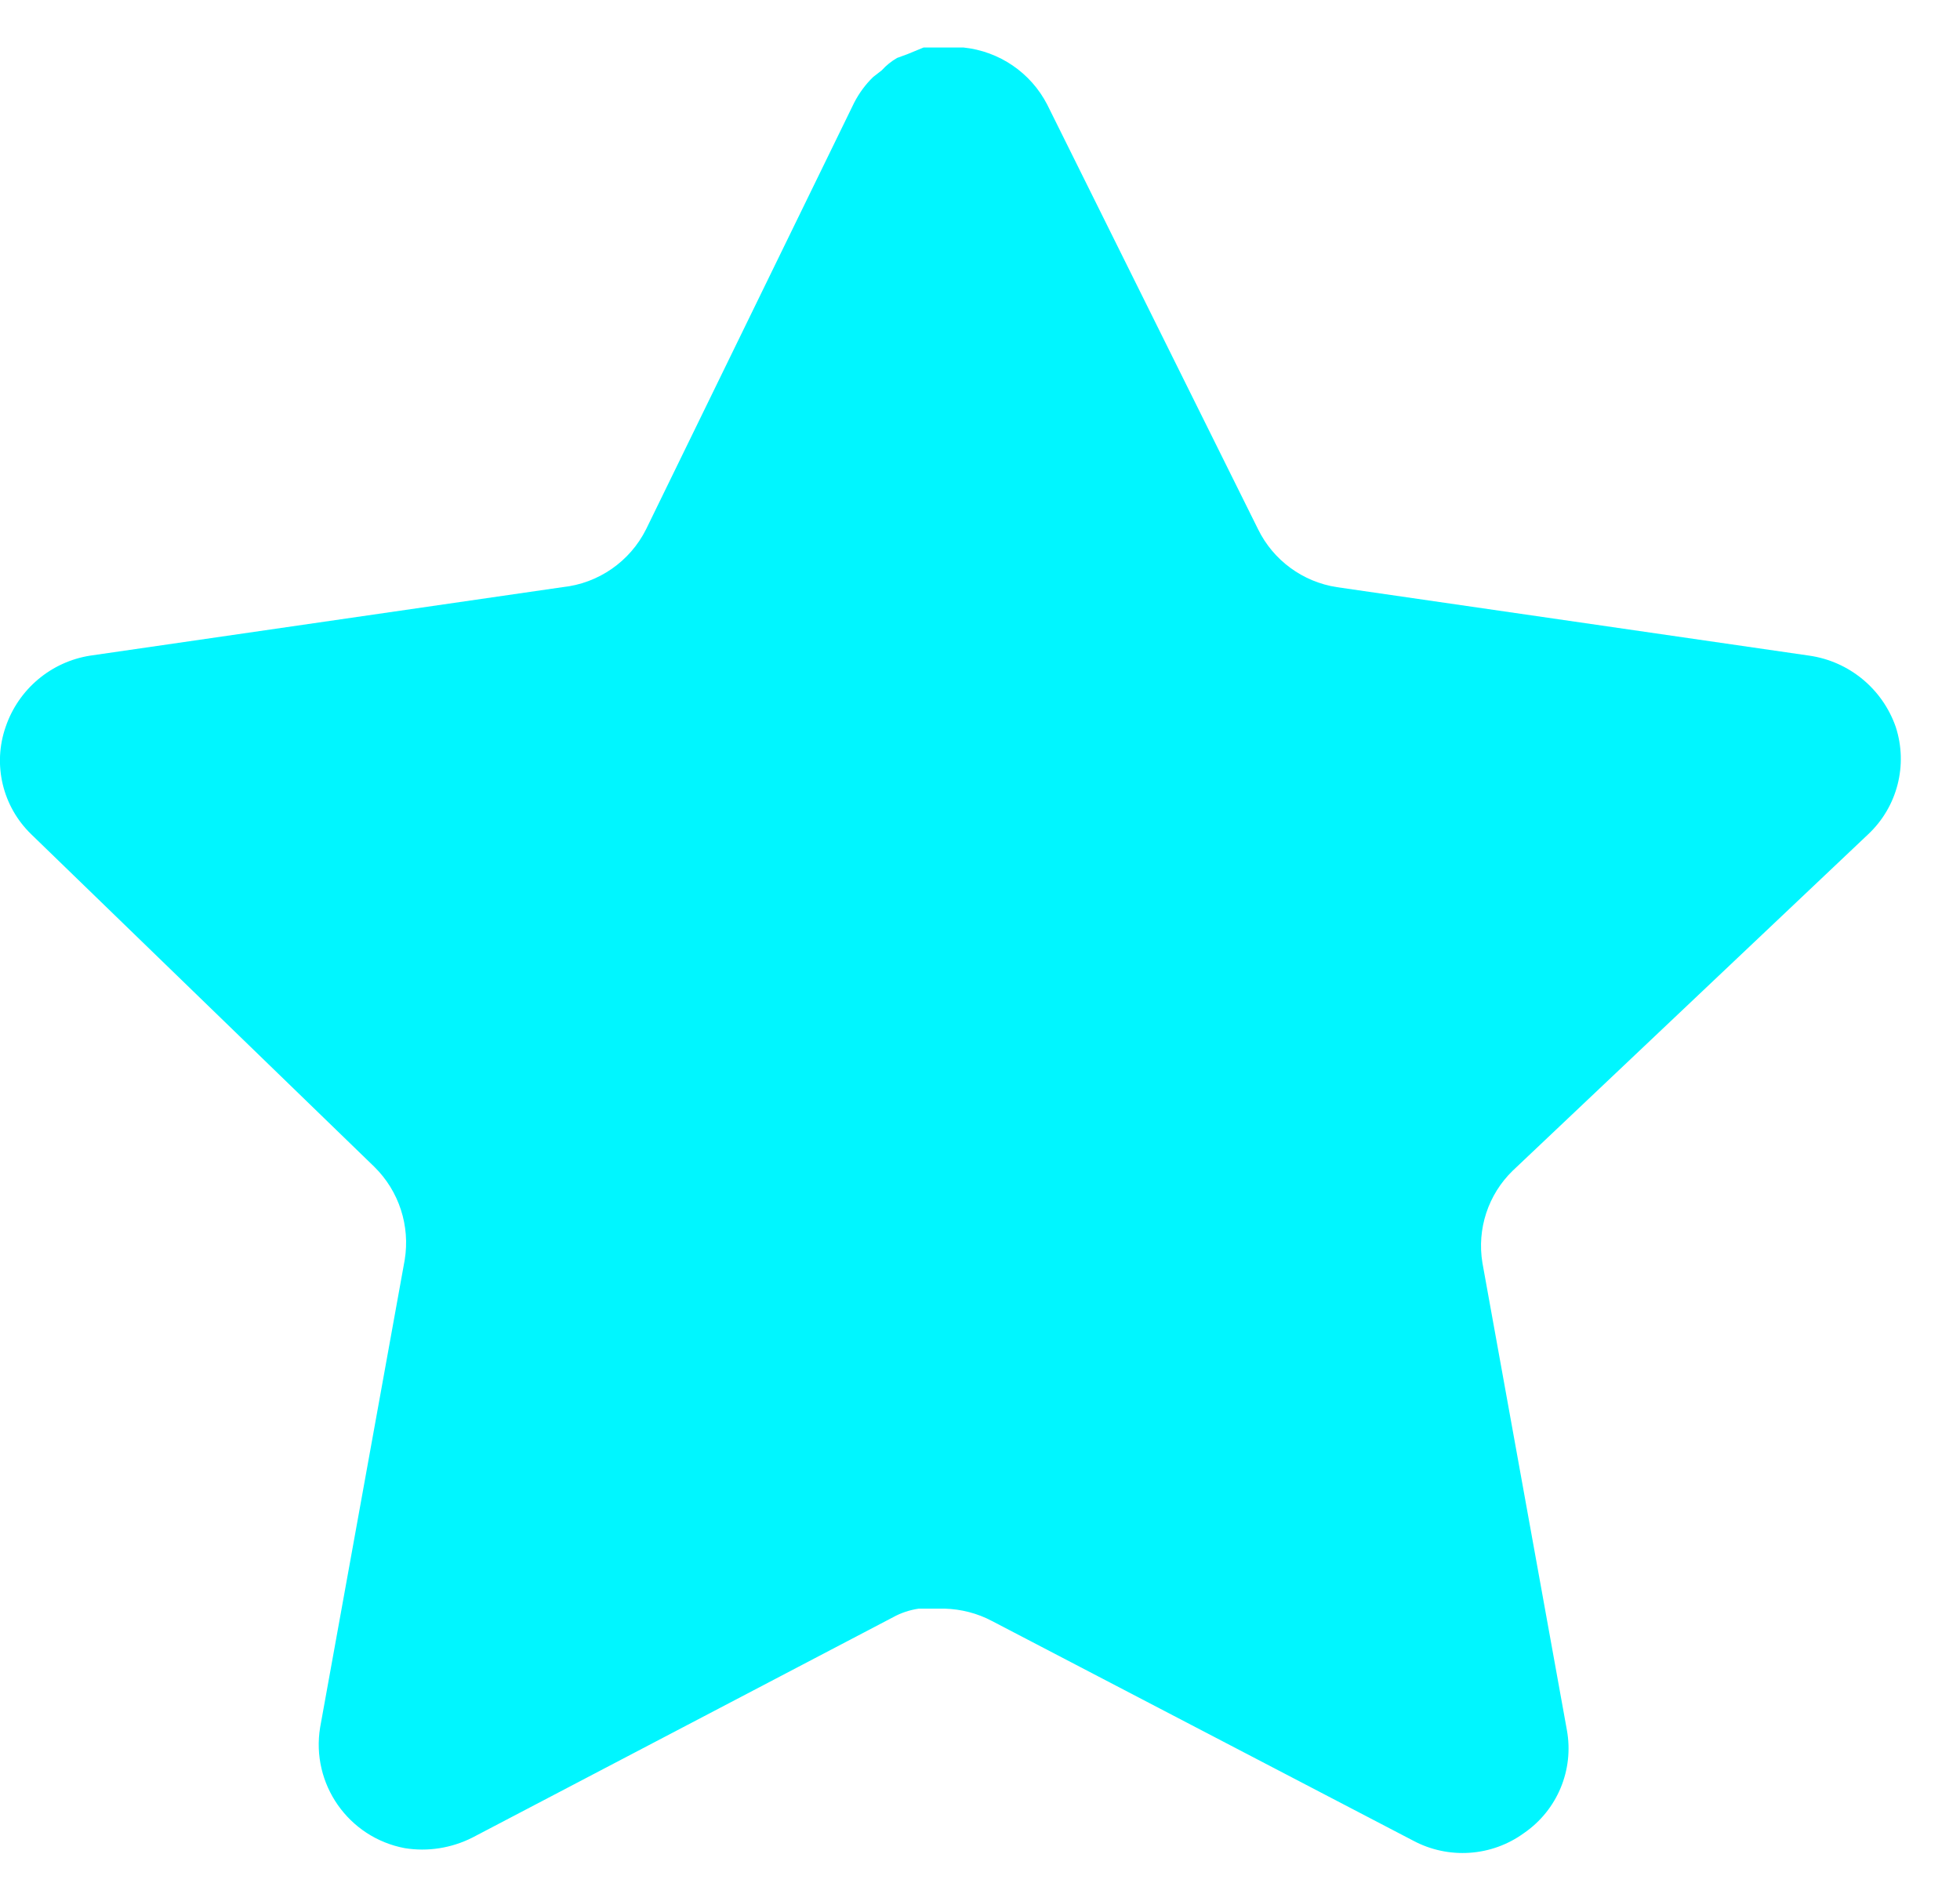
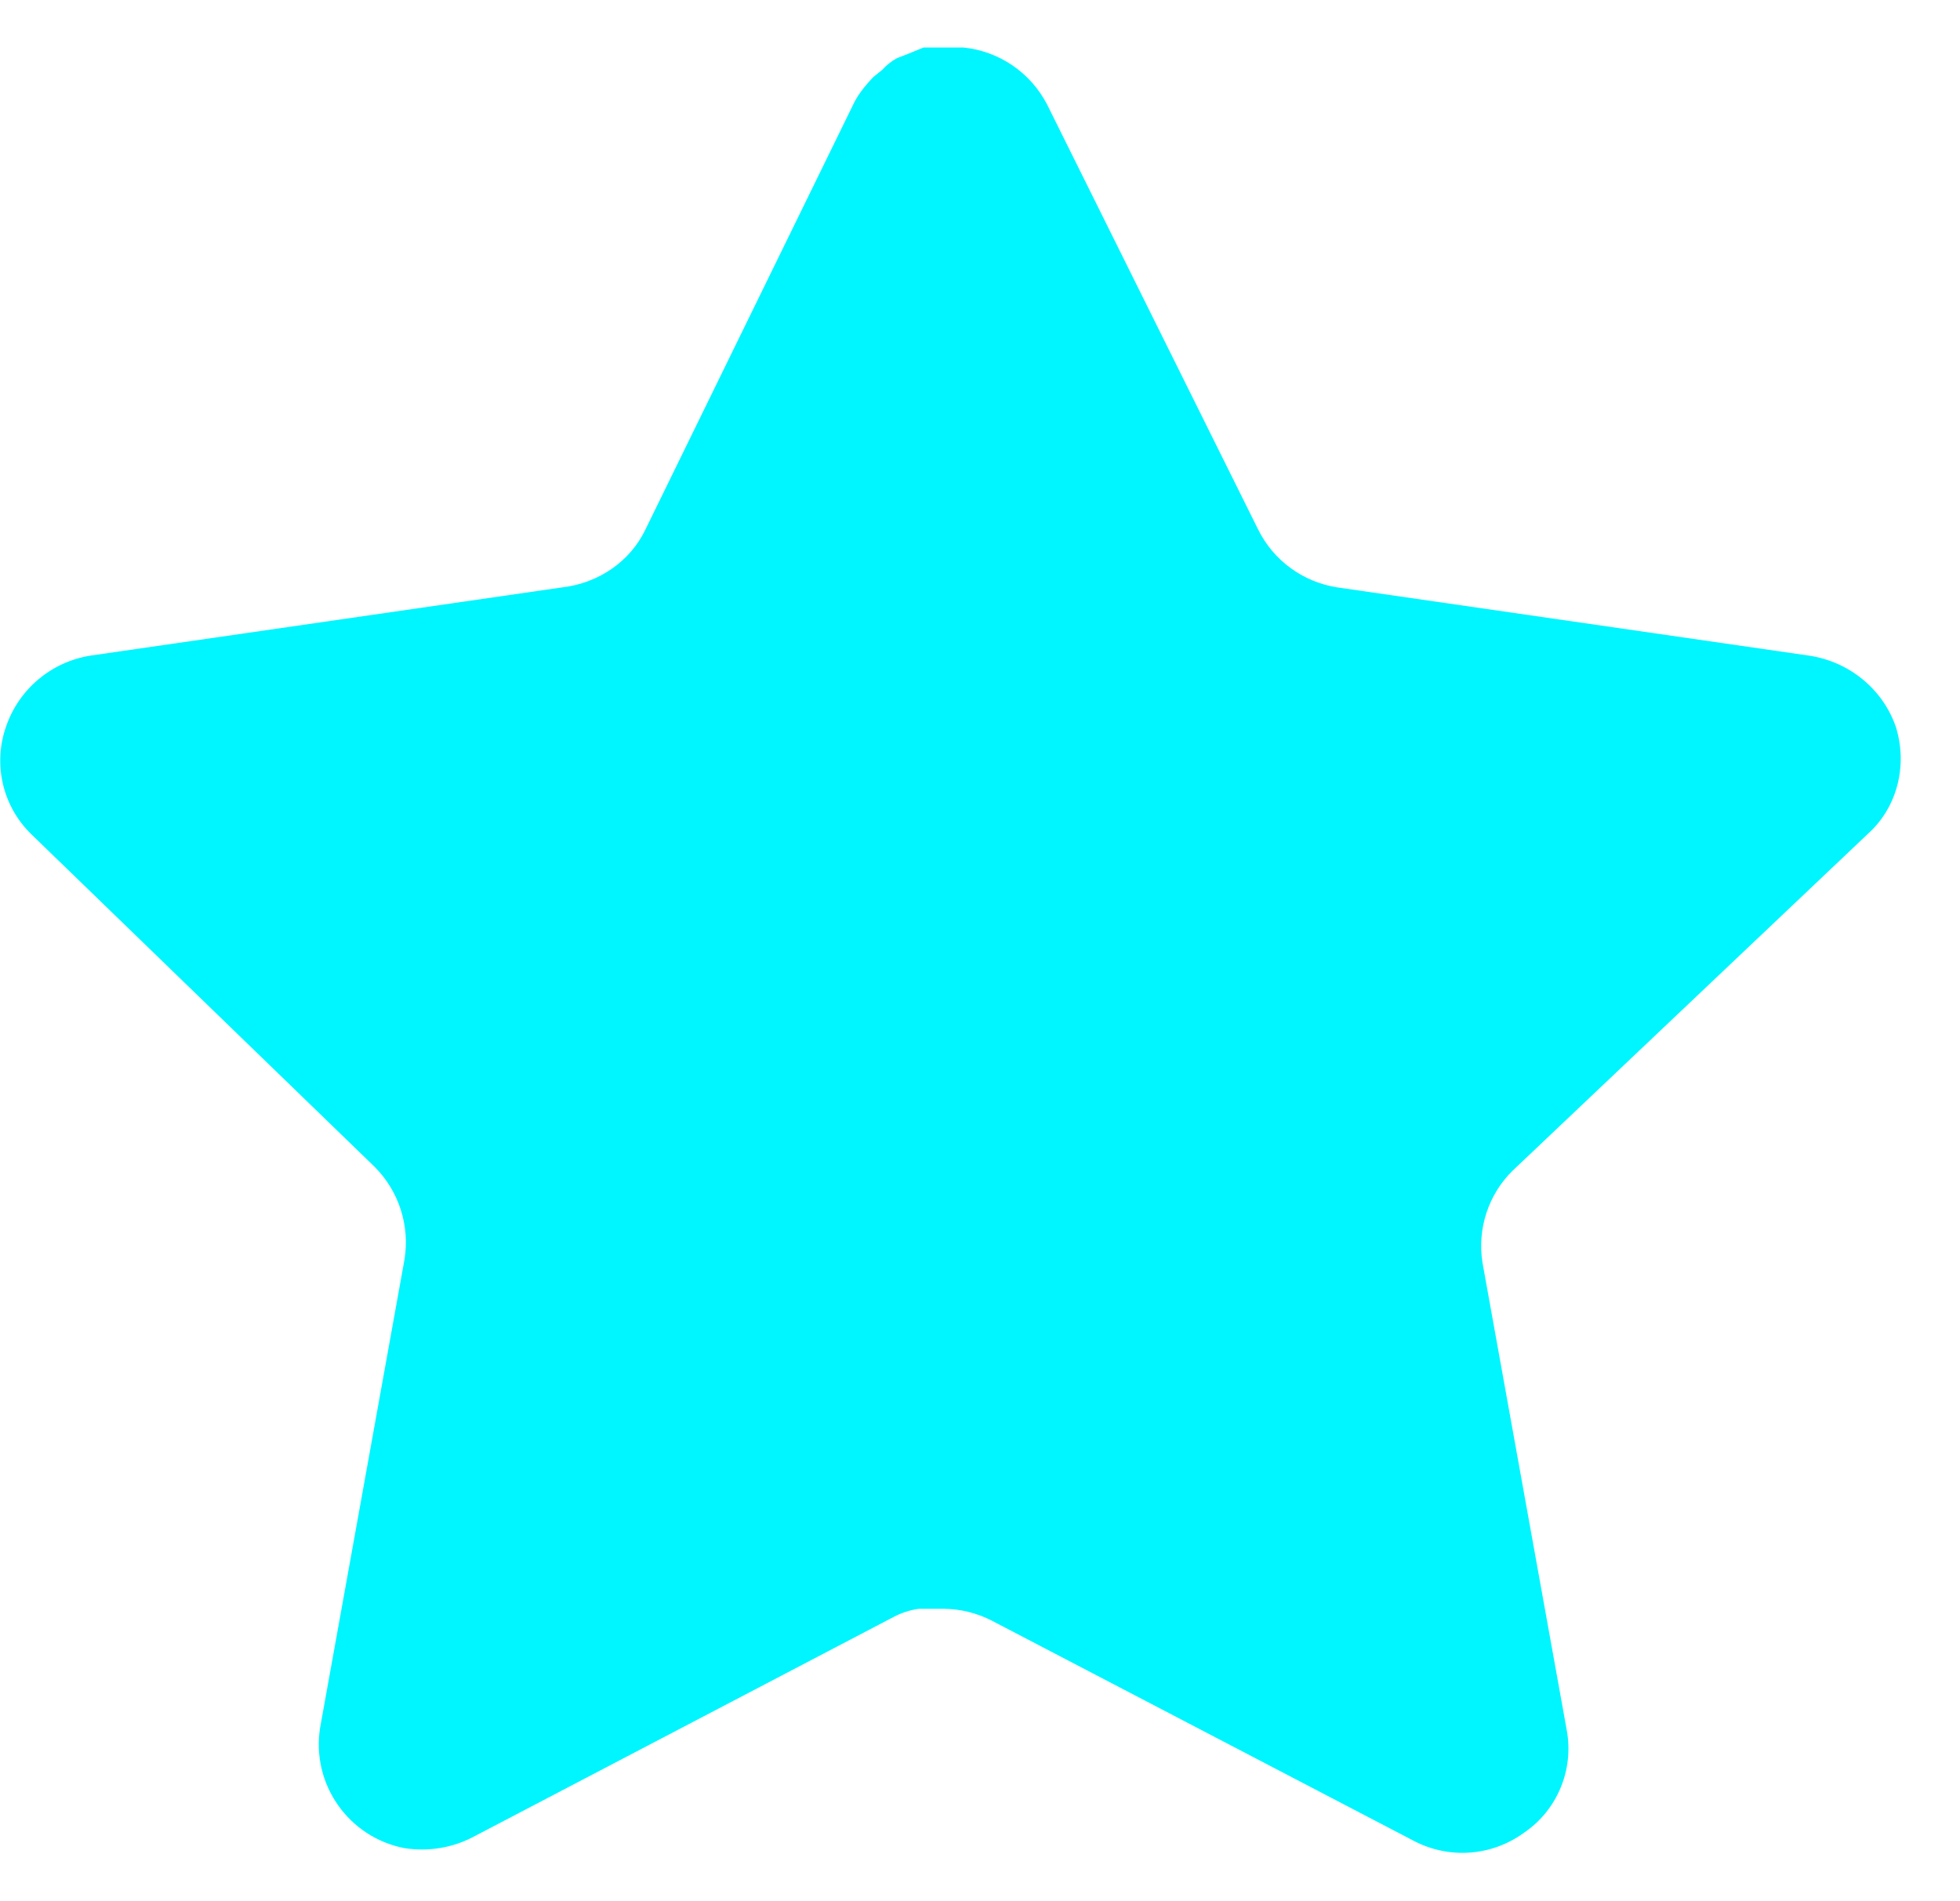
- <svg xmlns="http://www.w3.org/2000/svg" width="33" height="32" viewBox="0 0 33 32" fill="none">
-   <path d="M25.47 19.712C25.055 20.114 24.865 20.695 24.959 21.264L26.382 29.136C26.502 29.803 26.22 30.479 25.662 30.864C25.114 31.264 24.386 31.312 23.79 30.992L16.703 27.296C16.457 27.165 16.183 27.095 15.903 27.087H15.47C15.319 27.109 15.172 27.157 15.038 27.231L7.95 30.944C7.599 31.12 7.202 31.183 6.814 31.12C5.866 30.941 5.234 30.039 5.39 29.087L6.814 21.215C6.908 20.64 6.718 20.056 6.303 19.648L0.526 14.048C0.042 13.579 -0.126 12.875 0.095 12.24C0.31 11.607 0.857 11.144 1.518 11.04L9.47 9.887C10.074 9.824 10.606 9.456 10.878 8.912L14.382 1.728C14.465 1.568 14.572 1.421 14.702 1.296L14.846 1.184C14.921 1.101 15.007 1.032 15.103 0.976L15.278 0.912L15.55 0.8H16.223C16.825 0.863 17.354 1.223 17.631 1.76L21.182 8.912C21.438 9.435 21.935 9.799 22.51 9.887L30.462 11.04C31.134 11.136 31.695 11.6 31.918 12.24C32.127 12.882 31.946 13.586 31.454 14.048L25.47 19.712Z" fill="#00F6FF" />
+ <svg xmlns="http://www.w3.org/2000/svg" fill="none" viewBox="0 0 33 32">
+   <path fill="#00F6FF" d="M25.47 19.71c-.41.4-.6.98-.51 1.55l1.42 7.88c.12.66-.16 1.34-.72 1.72-.55.4-1.27.45-1.87.13l-7.09-3.7a1.8 1.8 0 0 0-.8-.2h-.43c-.15.02-.3.07-.43.14l-7.09 3.71c-.35.18-.75.24-1.14.18a1.78 1.78 0 0 1-1.42-2.03l1.42-7.88a1.8 1.8 0 0 0-.5-1.56l-5.78-5.6a1.73 1.73 0 0 1-.43-1.81 1.8 1.8 0 0 1 1.42-1.2l7.95-1.15c.6-.07 1.14-.43 1.4-.98l3.51-7.18c.08-.16.2-.3.32-.43l.15-.12a.96.96 0 0 1 .25-.2l.18-.07.27-.11h.67c.6.06 1.13.42 1.41.96l3.55 7.15c.26.53.76.89 1.33.98l7.95 1.15c.67.1 1.24.56 1.46 1.2.2.64.03 1.35-.47 1.8l-5.98 5.67Z" />
</svg>
